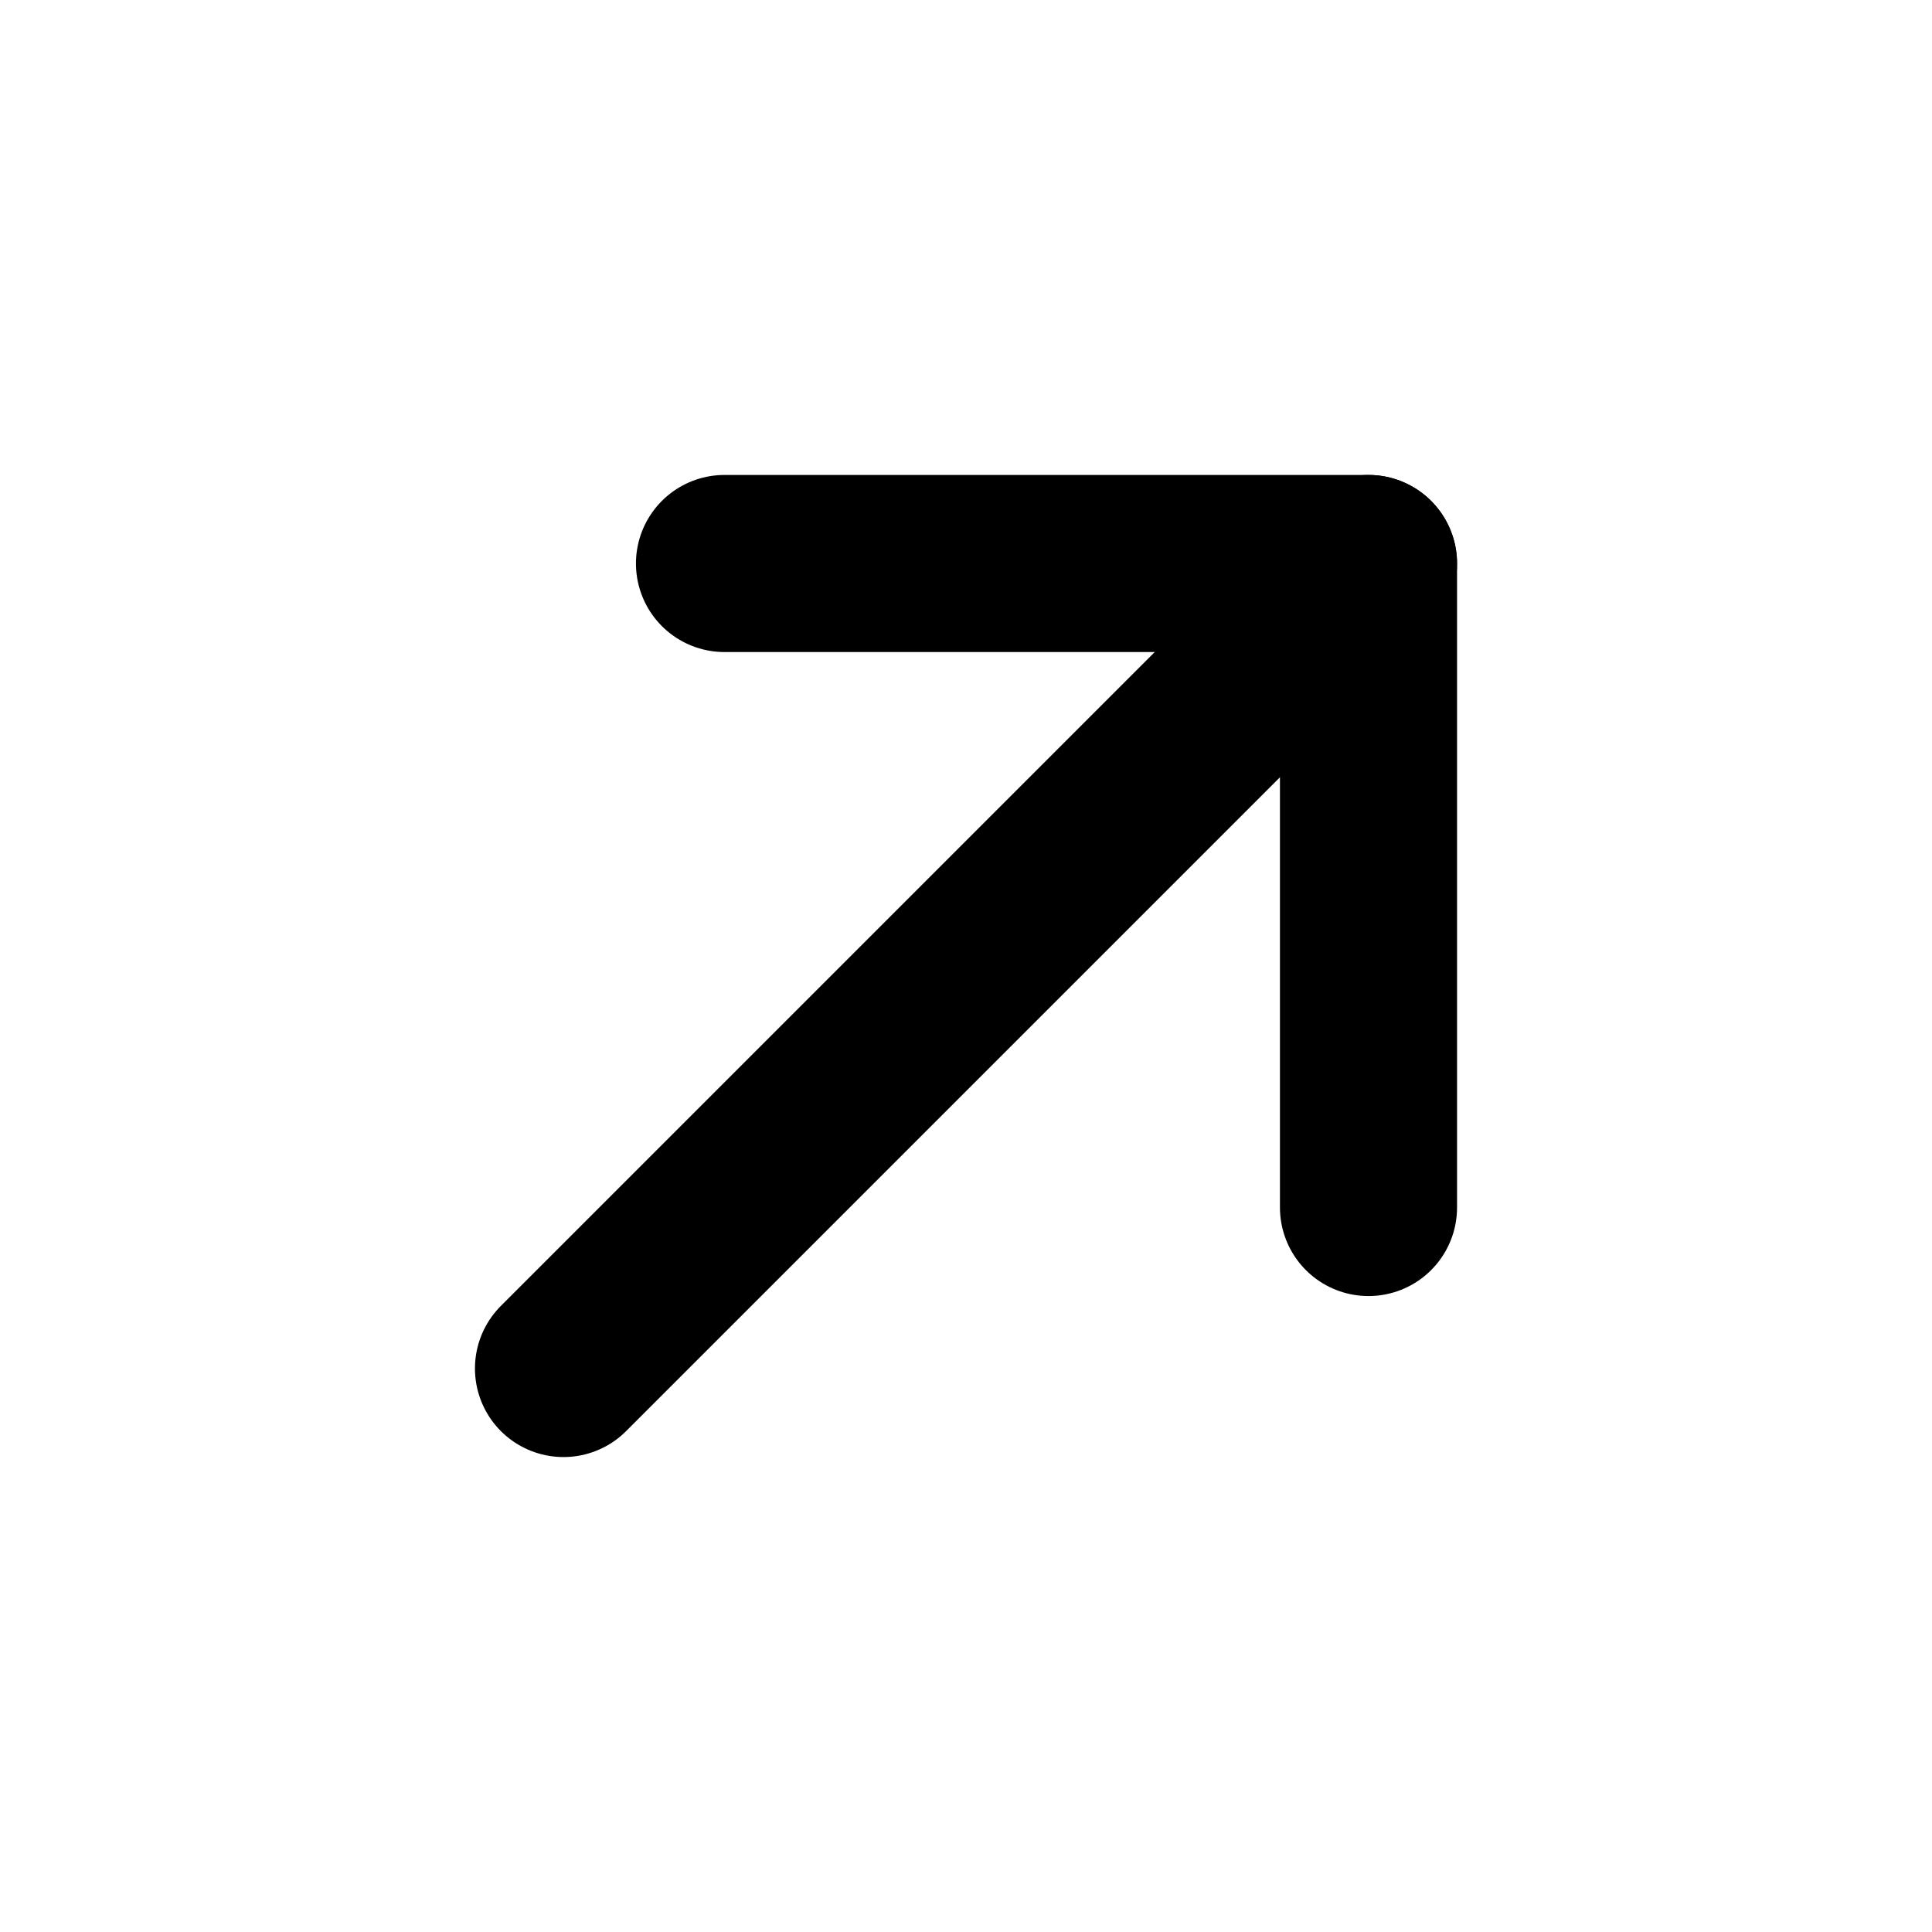
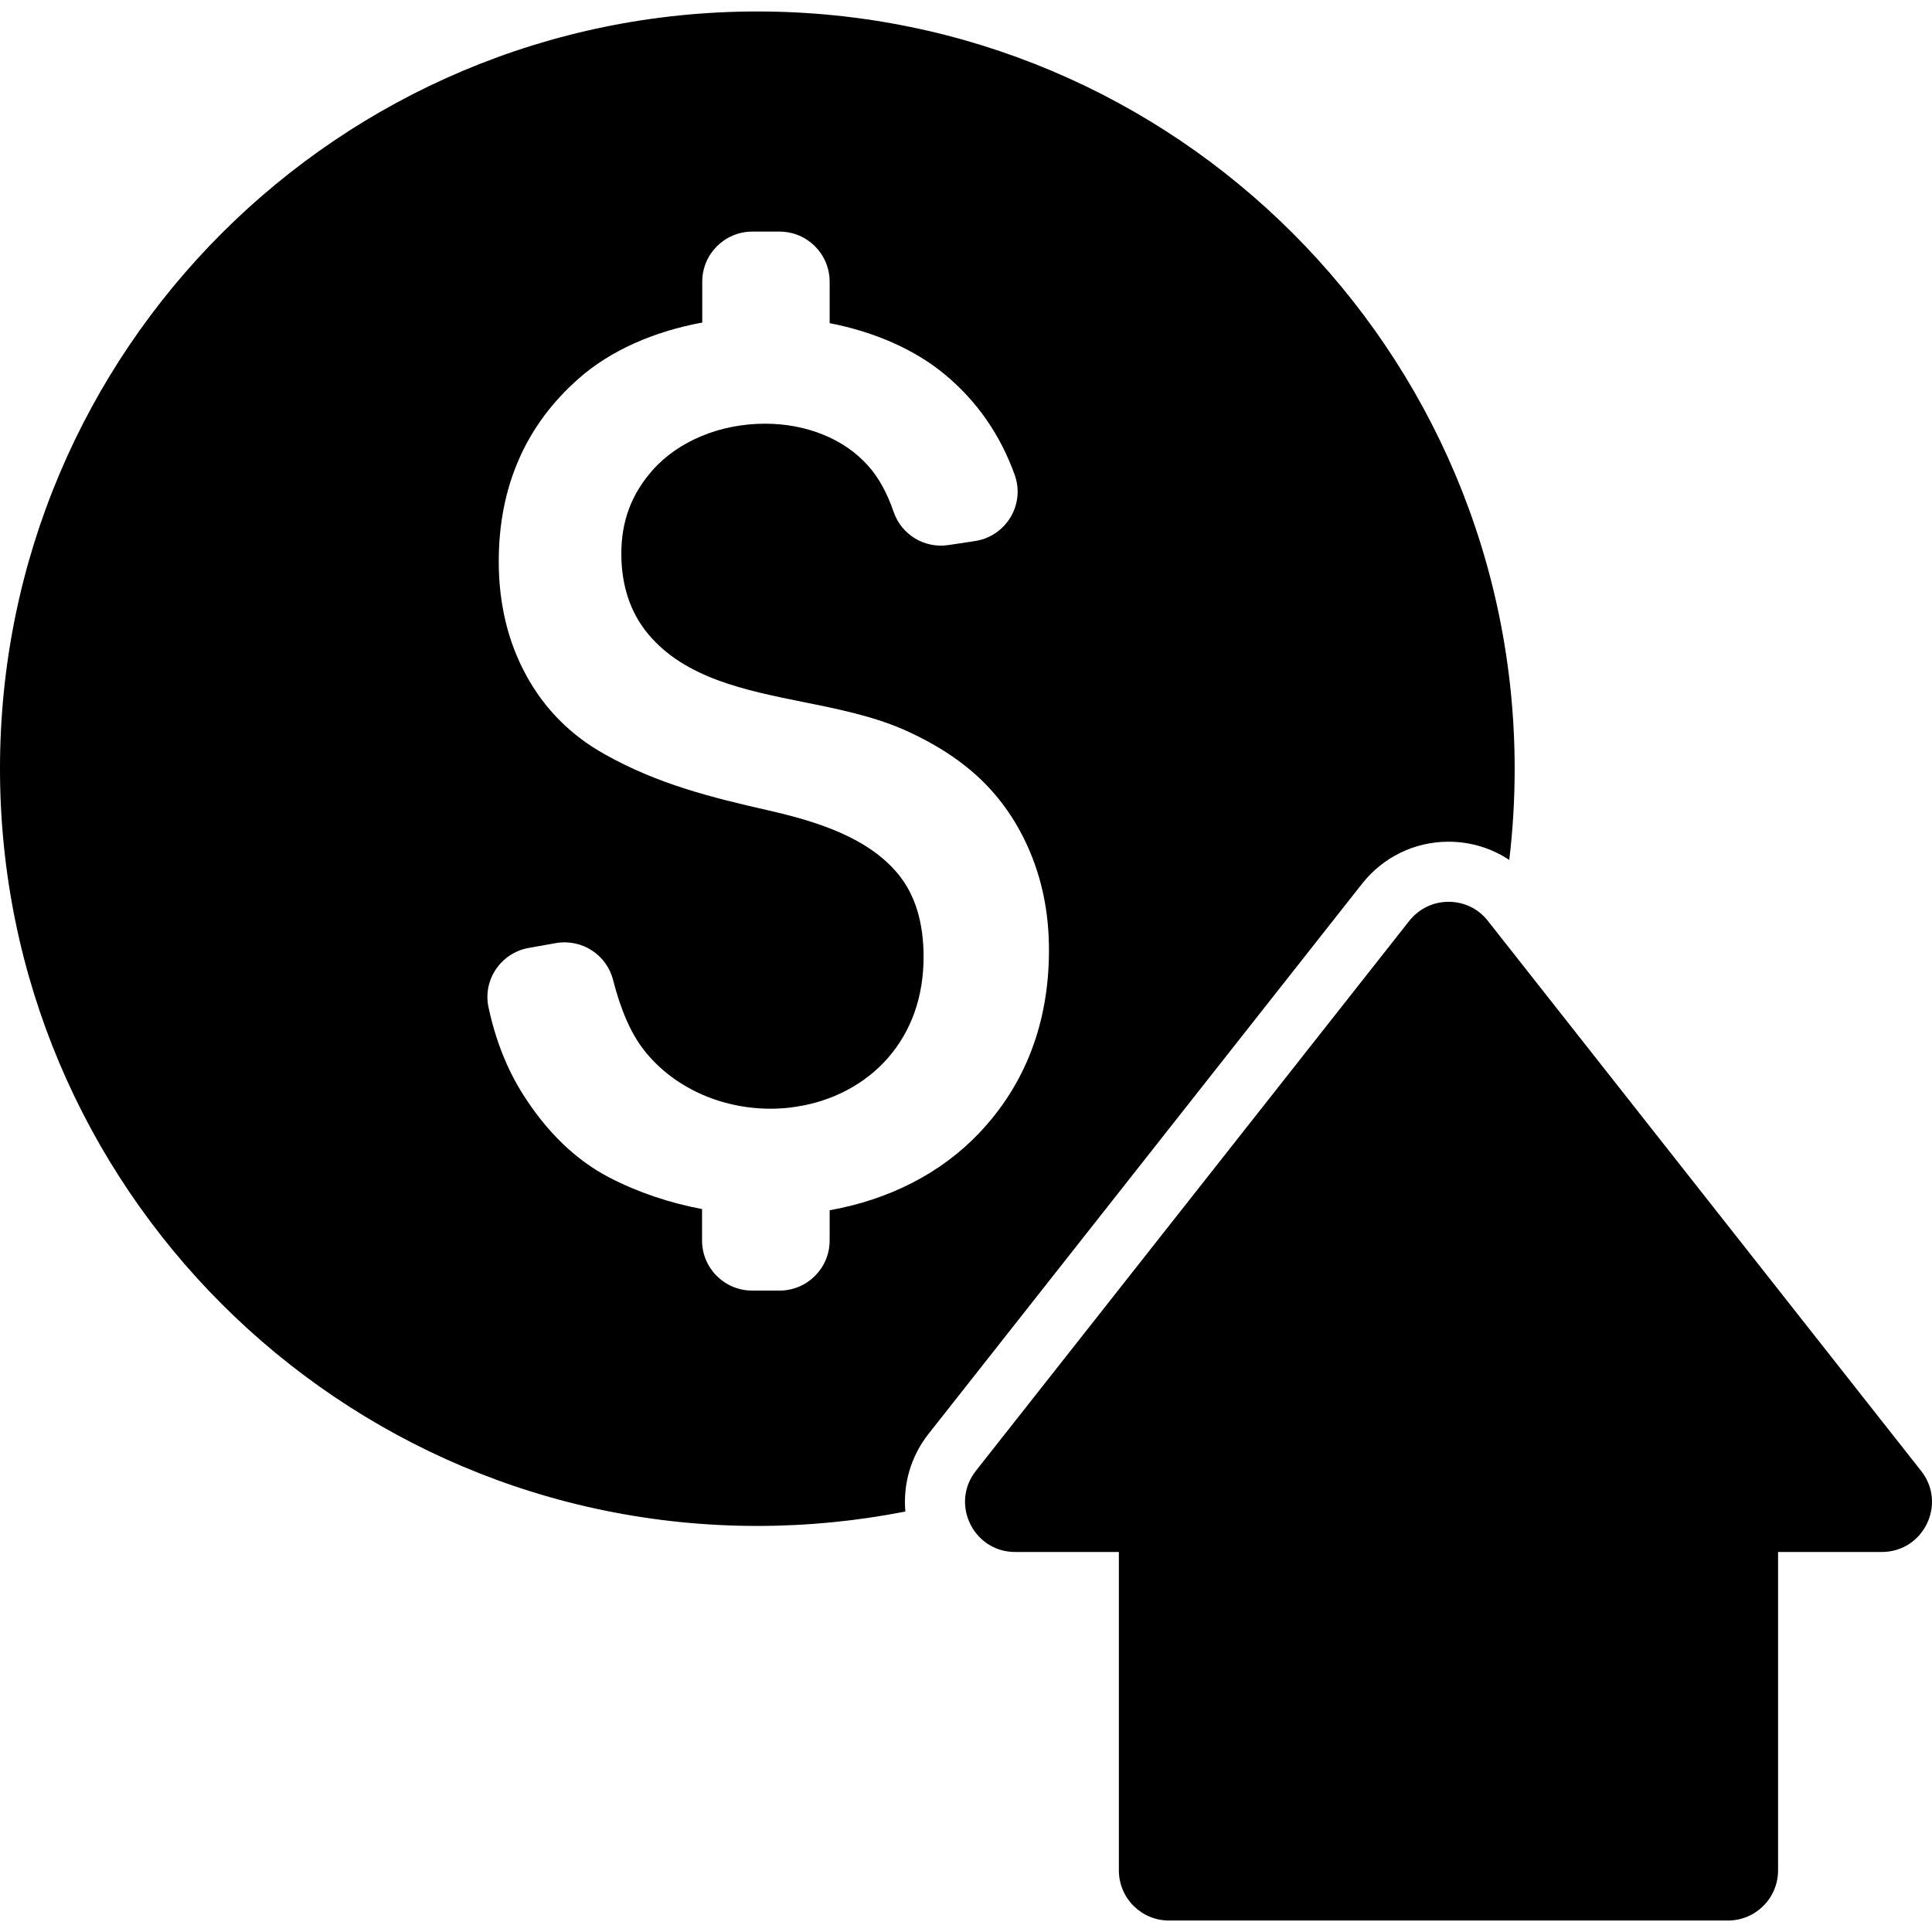
- <svg xmlns="http://www.w3.org/2000/svg" viewBox="0 0 24 24" fill="none">
-   <path d="M7 17L17 7" stroke="currentColor" stroke-width="2.2" stroke-linecap="round" stroke-linejoin="round" />
-   <path d="M9 7H17V15" stroke="currentColor" stroke-width="2.2" stroke-linecap="round" stroke-linejoin="round" />
+ <svg xmlns="http://www.w3.org/2000/svg" fill="#000000" version="1.1" id="Capa_1" width="800px" height="800px" viewBox="0 0 964.556 964.556" xml:space="preserve">
+   <g>
+     <g>
+       <path d="M378.1,761.828c25.301,0,50-2.5,73.9-7.2c-1.2-13.7,2.7-27.5,11.6-38.8L680,441.228c10.5-13.3,26.2-21,43.2-21    c11,0,21.399,3.2,30.3,9.101c1.8-14.9,2.7-30.101,2.7-45.5c0-208.8-169.3-378.1-378.101-378.1c-208.8,0-378.1,169.2-378.1,378    S169.3,761.828,378.1,761.828z M448.6,436.628c-15.199-18.7-41.3-26.601-64.8-32c-29.1-6.601-55.399-13.2-81.8-28    c-16.9-9.4-30.2-22.7-39.3-39.5c-9.1-16.6-13.7-35.8-13.7-56.8c0-37.4,13.5-68.2,40.1-91.5c15.7-13.8,37.2-23.3,61.5-27.8v-20.4    c0-13.8,11.2-25,25-25H389.2c13.8,0,25,11.2,25,25v20.7c22.5,4.4,42.6,13.2,57.6,25.7c15.9,13.2,27.601,30,34.8,50.1    c5.301,14.8-4.399,30.7-19.899,33l-13.2,2c-12,1.8-23.5-5.2-27.4-16.7c-3.199-9.3-7.399-17-12.699-22.9    c-11.9-13.4-30.7-21-51.5-21c-22.2,0-43.101,8.6-56,23.1c-10.601,11.9-15.7,25.5-15.7,41.8c0,15.9,4.5,29.4,13.3,40    c18.4,22.2,48.6,28.2,77.7,34.1c17,3.4,34.6,7,49.899,13.7c16.301,7.2,29.801,16.1,40.101,26.4c10.399,10.399,18.5,23,24.1,37.3    c5.601,14.2,8.4,29.8,8.4,46.4c0,36.3-11.8,67.1-34.9,91.399c-19,20-44.899,33.2-74.6,38.5v15.101c0,13.8-11.2,25-25,25h-13.7    c-13.8,0-25-11.2-25-25v-15.7c-16.4-3.101-32.1-8.4-46.2-15.7c-16.6-8.6-31.1-22.5-43.1-41.4c-8-12.6-13.8-27.199-17.3-43.6    c-3-13.8,6.3-27.3,20.2-29.7l13.5-2.399c12.9-2.2,25.3,5.8,28.5,18.5c3.801,14.899,8.9,26.6,15.301,34.8    c14.3,18.399,38,29.399,63.3,29.399l0,0c4.3,0,8.6-0.3,12.8-1c18.1-2.699,34.3-11.3,45.6-24.1c11.9-13.6,18-30.7,18-50.8    C461.1,460.628,456.9,446.828,448.6,436.628z" />
+       <path d="M583.6,958.828H862.7c13.8,0,25-11.2,25-25v-159h51.8c20.9,0,32.6-24.101,19.6-40.5l-211.8-268.9l-4.5-5.7    c-5-6.399-12.3-9.5-19.6-9.5s-14.601,3.2-19.601,9.5L487.2,734.328c-3.2,4.1-4.9,8.6-5.3,13.1c-1.301,13.7,9.199,27.4,24.899,27.4    h51.8v159C558.6,947.628,569.8,958.828,583.6,958.828z" />
+     </g>
+   </g>
</svg>
